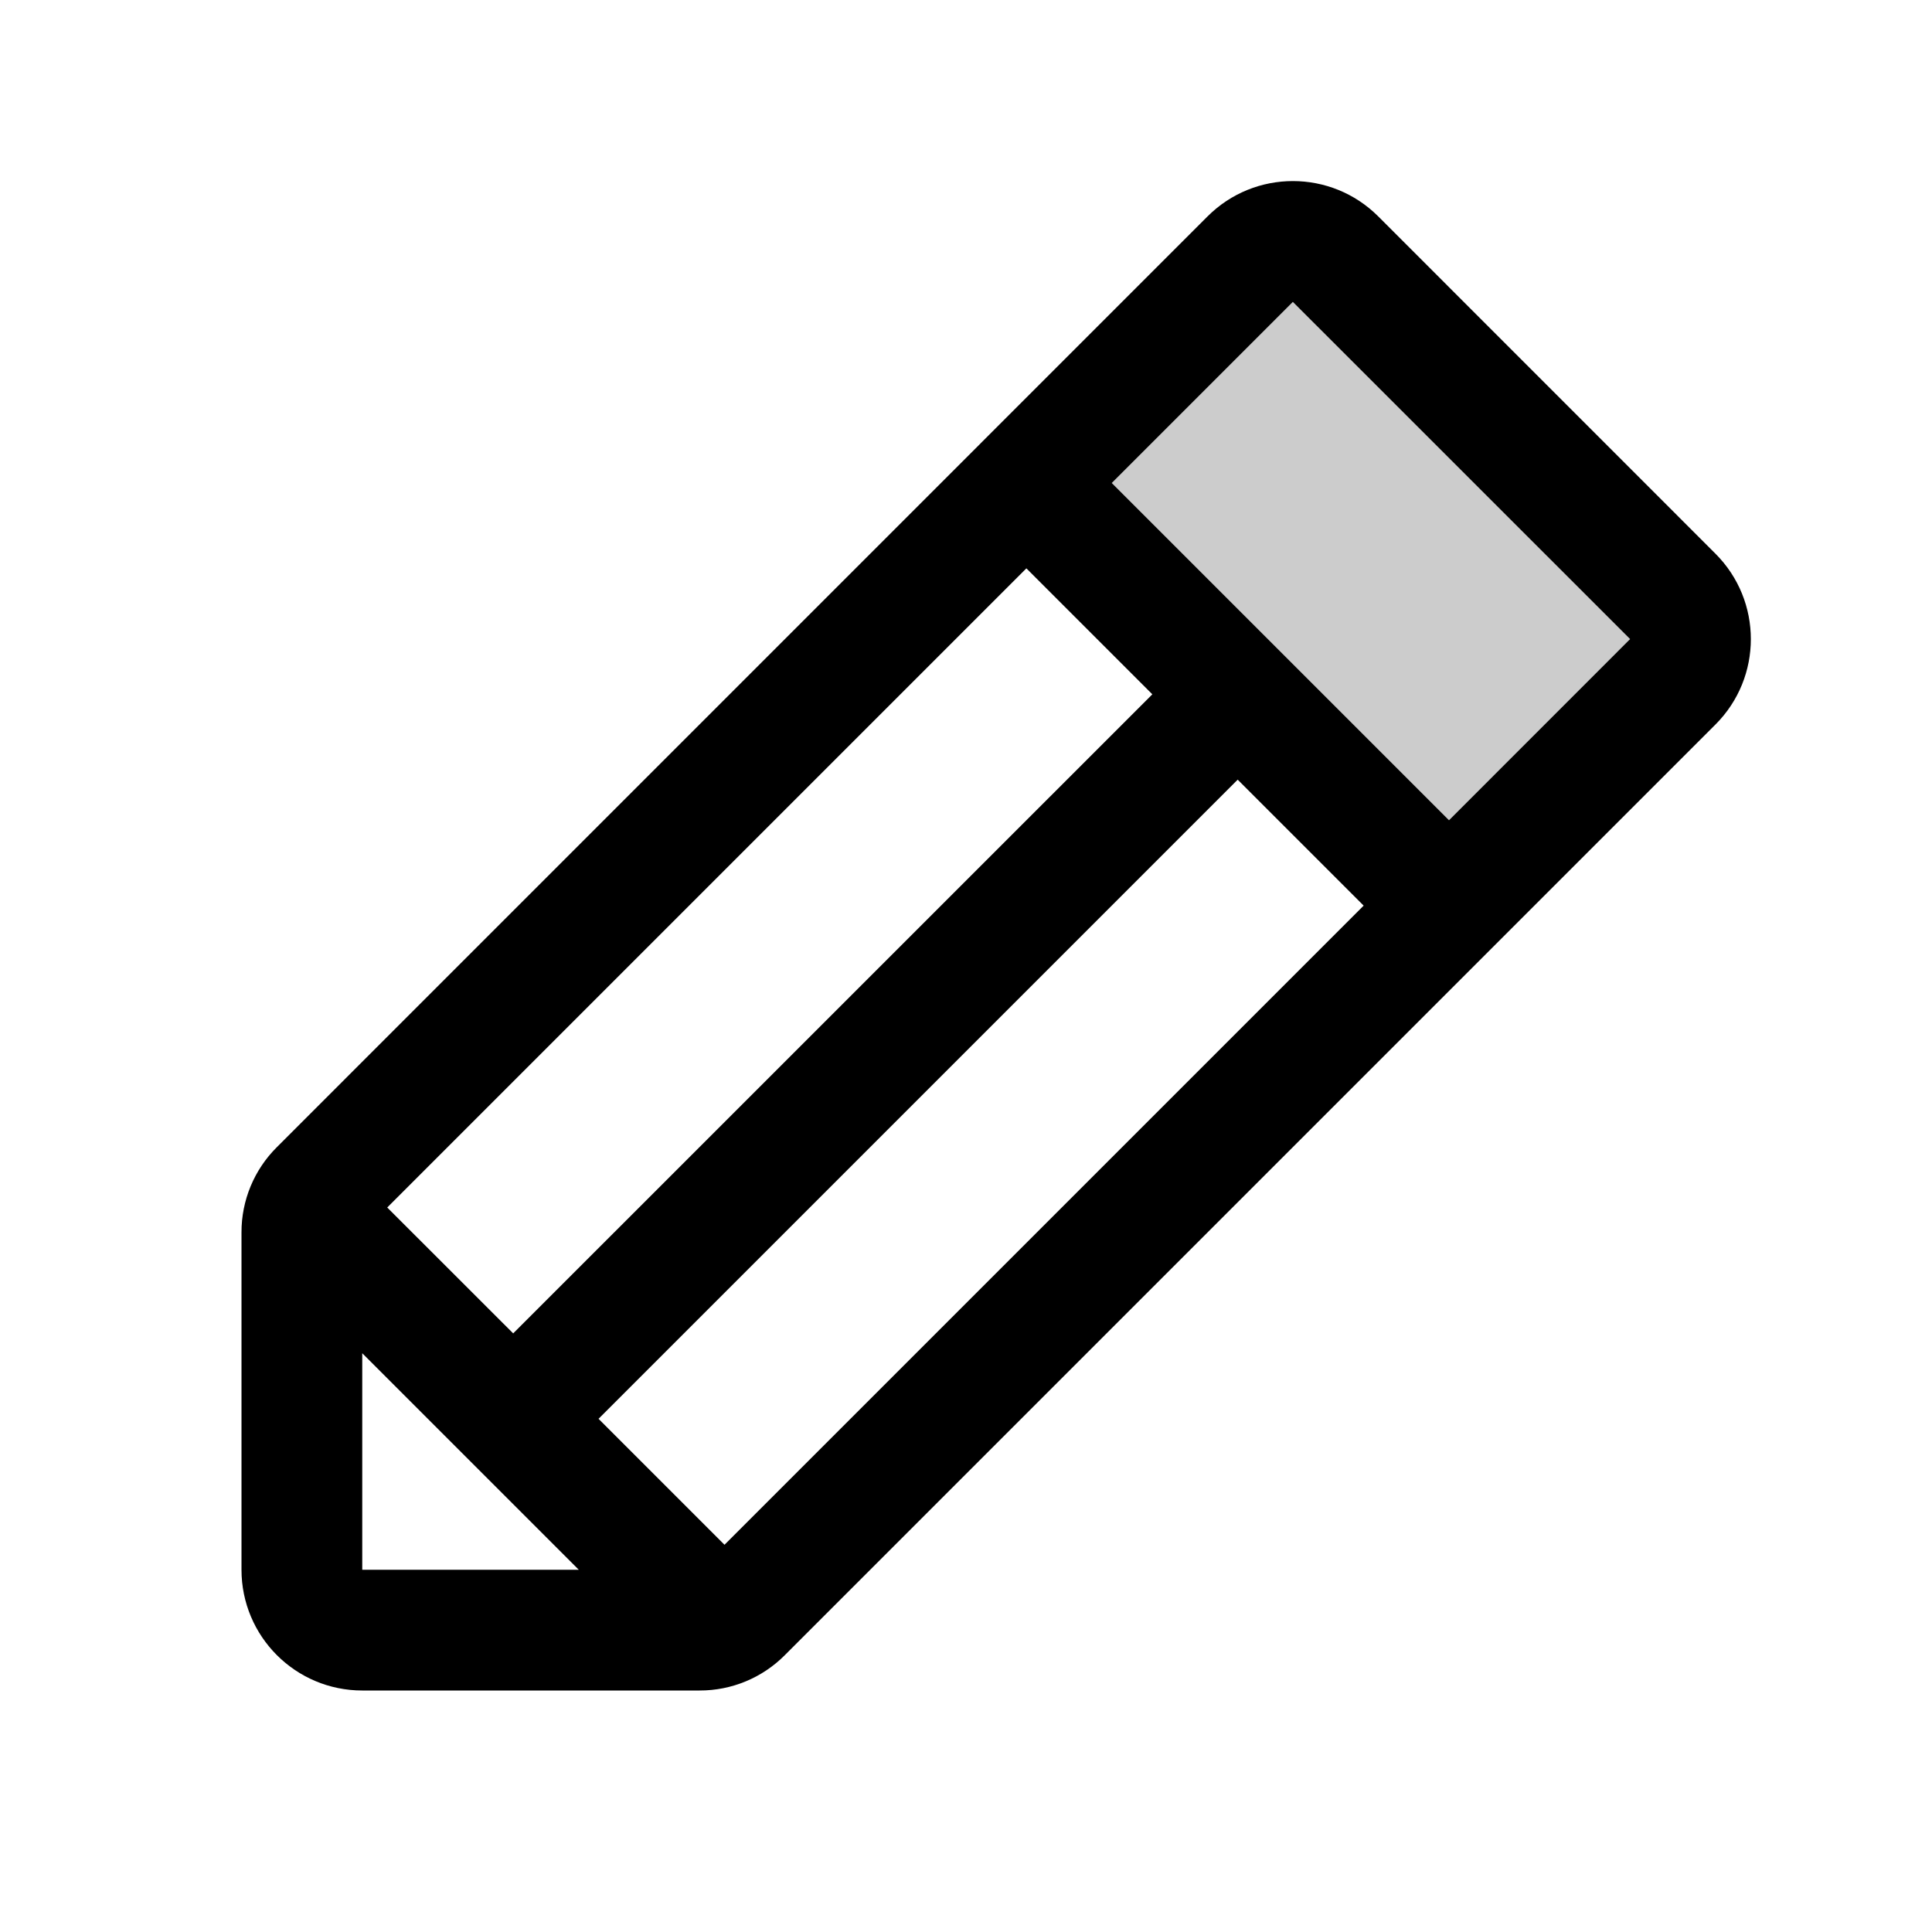
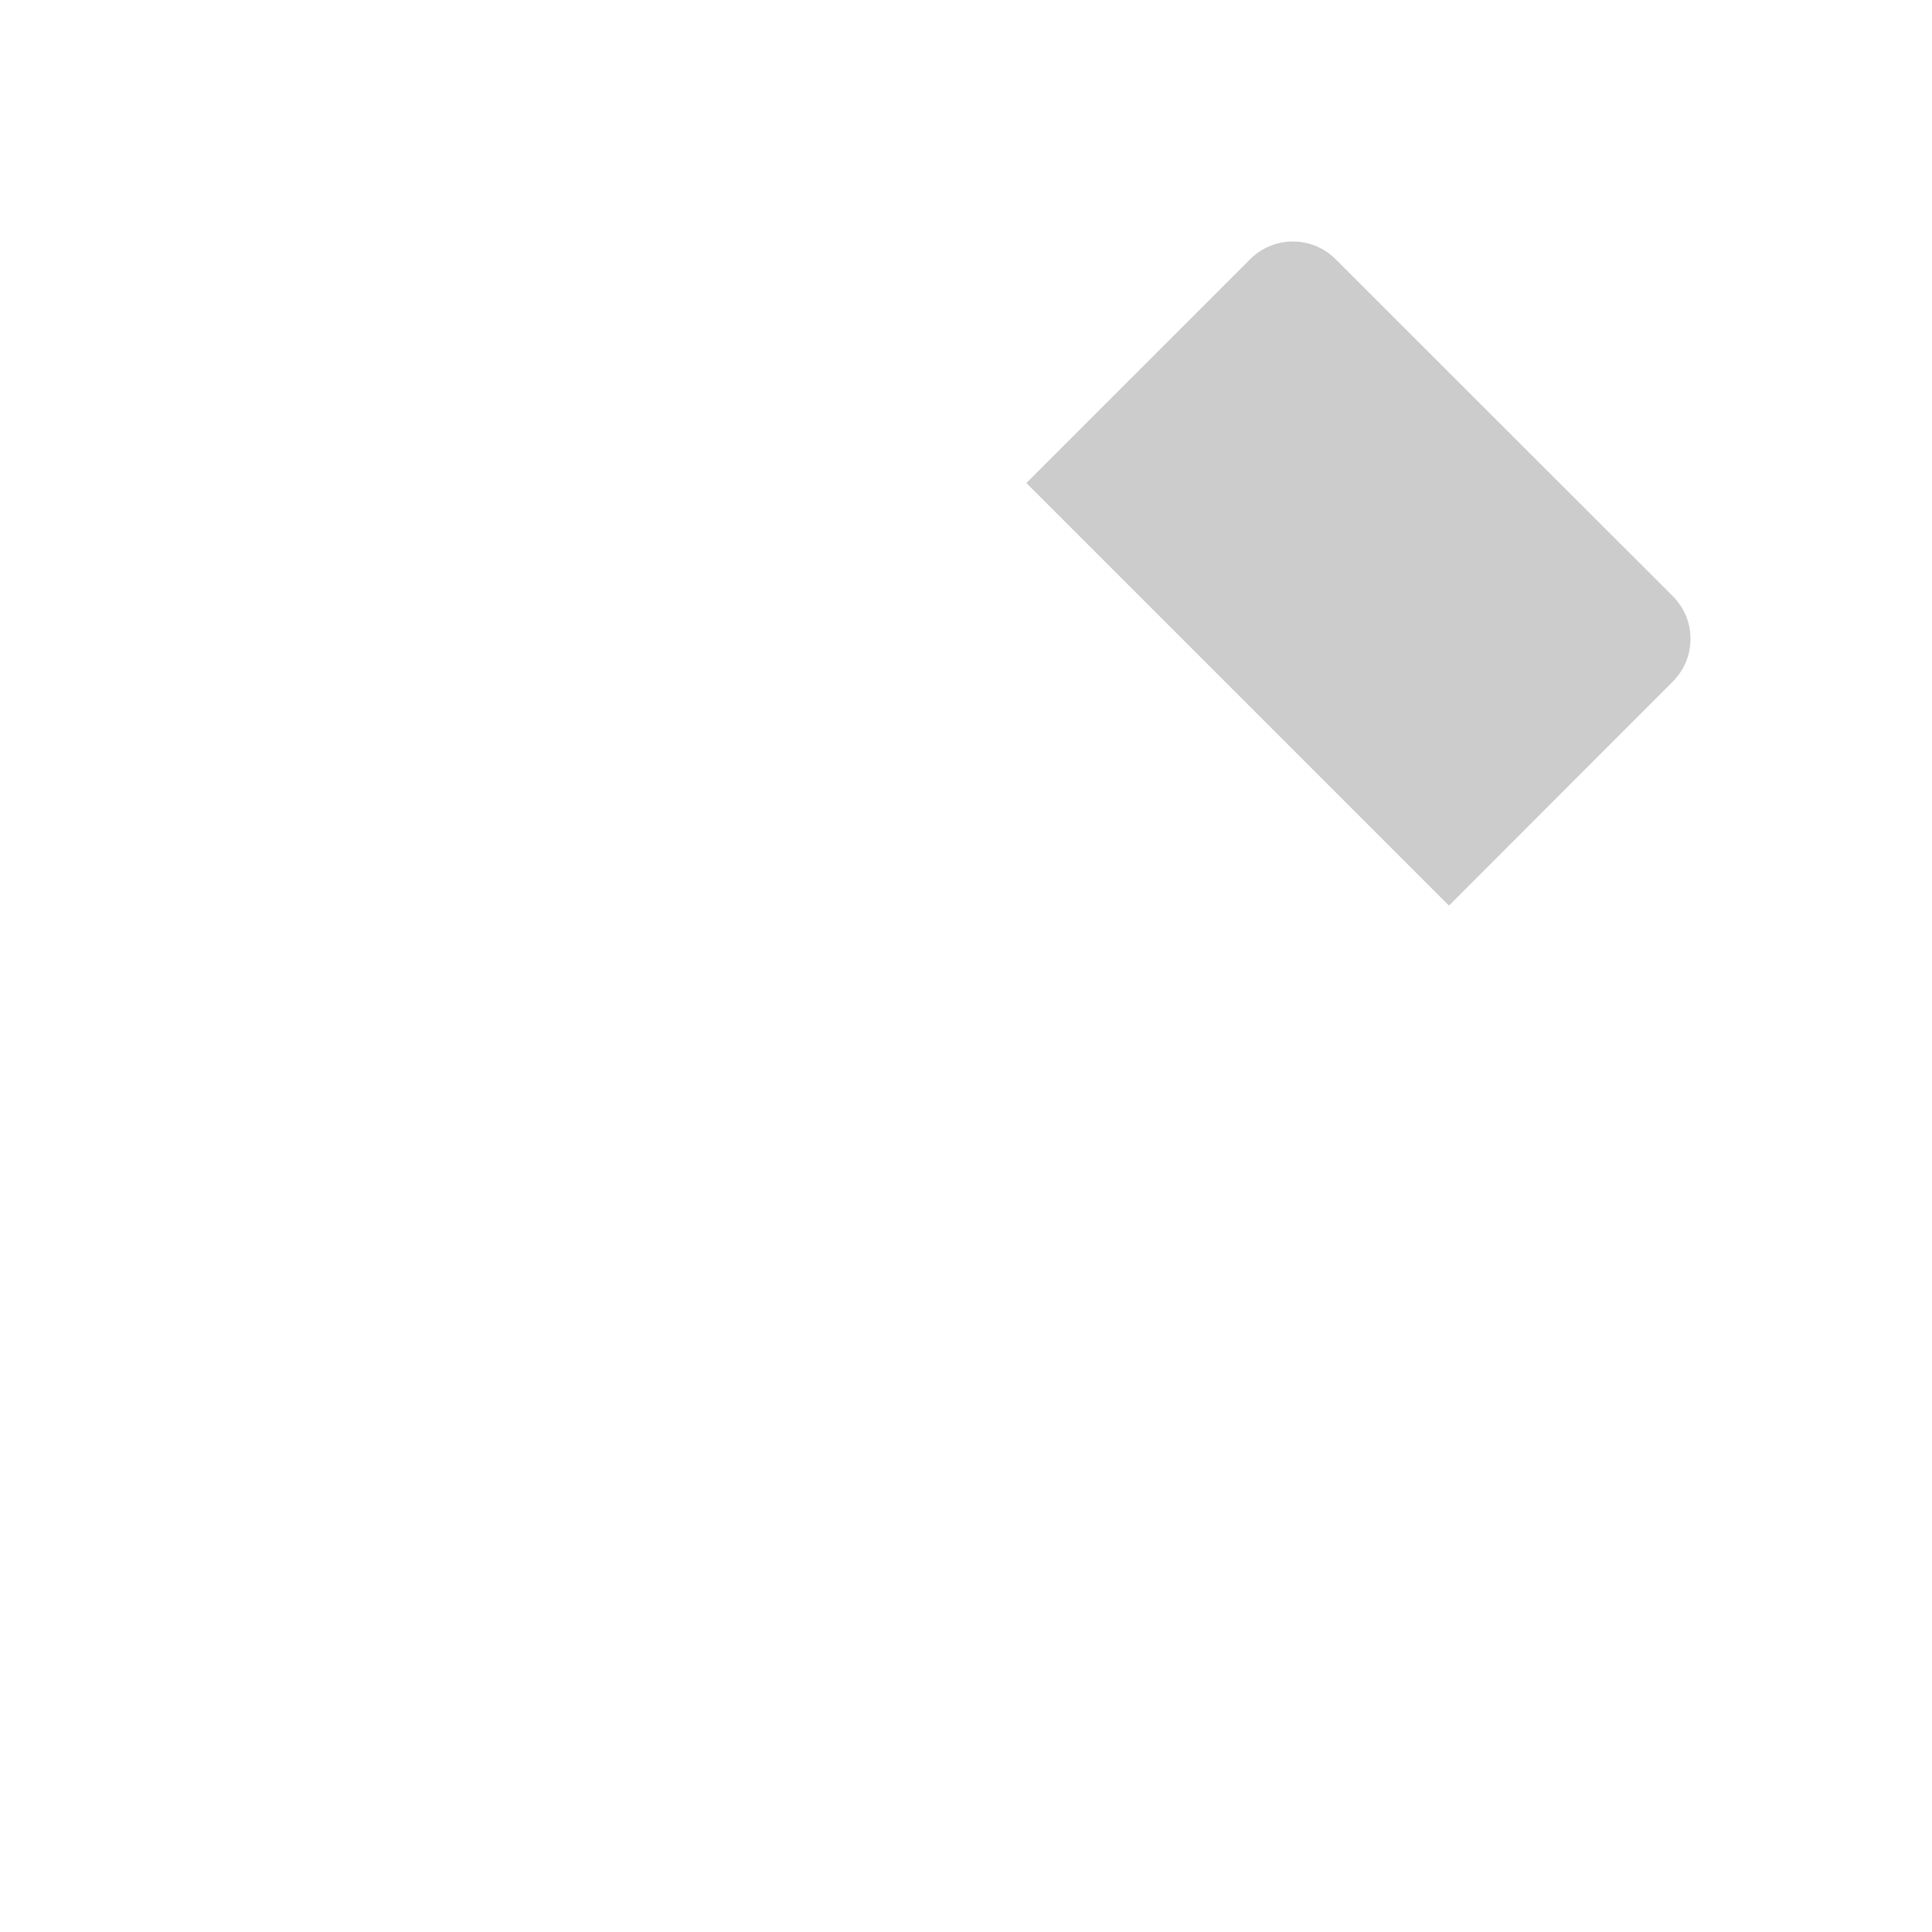
- <svg xmlns="http://www.w3.org/2000/svg" width="32" height="32" fill="#000000" viewBox="0 0 256 256">
-   <path d="M221.66,90.34,192,120,136,64l29.66-29.66a8,8,0,0,1,11.31,0L221.66,79A8,8,0,0,1,221.66,90.34Z" opacity="0.2" />
-   <path d="M227.31,73.37,182.63,28.68a16,16,0,0,0-22.63,0L36.69,152A15.86,15.86,0,0,0,32,163.31V208a16,16,0,0,0,16,16H92.69A15.86,15.86,0,0,0,104,219.31L227.31,96a16,16,0,0,0,0-22.63ZM51.31,160,136,75.31,152.69,92,68,176.68ZM48,179.31,76.69,208H48Zm48,25.38L79.31,188,164,103.31,180.69,120Zm96-96L147.31,64l24-24L216,84.68Z" />
+ <svg xmlns="http://www.w3.org/2000/svg" viewBox="0 0 256 256" style="">
+   <path width="256" height="256" fill="none" d="M0 0 L256 0 L256 256 L0 256 Z" class="pkUIvbop_0" />
+   <path d="M192,120,136,64l29.66-29.66a8,8,0,0,1,11.31,0L221.66,79a8,8,0,0,1,0,11.31Z" opacity="0.2" class="pkUIvbop_1" />
+   <path d="M92.69,216H48a8,8,0,0,1-8-8V163.31a8,8,0,0,1,2.34-5.65L165.66,34.34a8,8,0,0,1,11.31,0L221.66,79a8,8,0,0,1,0,11.31L98.34,213.66A8,8,0,0,1,92.69,216Z" fill="none" stroke="currentColor" stroke-linecap="round" stroke-linejoin="round" stroke-width="16" class="pkUIvbop_2" />
+   <path fill="none" stroke="currentColor" stroke-linecap="round" stroke-linejoin="round" stroke-width="16" d="M136,64L192,120" class="pkUIvbop_3" />
+   <path fill="none" stroke="currentColor" stroke-linecap="round" stroke-linejoin="round" stroke-width="16" d="M164,92L68,188" class="pkUIvbop_4" />
+   <path fill="none" stroke="currentColor" stroke-linecap="round" stroke-linejoin="round" stroke-width="16" d="M95.49,215.49L40.51,160.51" class="pkUIvbop_5" />
+   <style data-made-with="vivus-instant">.pkUIvbop_0{stroke-dasharray:1024 1026;stroke-dashoffset:1025;animation:pkUIvbop_draw_0 7200ms linear 0ms infinite,pkUIvbop_fade 7200ms linear 0ms infinite;}.pkUIvbop_1{stroke-dasharray:252 254;stroke-dashoffset:253;animation:pkUIvbop_draw_1 7200ms linear 0ms infinite,pkUIvbop_fade 7200ms linear 0ms infinite;}.pkUIvbop_2{stroke-dasharray:552 554;stroke-dashoffset:553;animation:pkUIvbop_draw_2 7200ms linear 0ms infinite,pkUIvbop_fade 7200ms linear 0ms infinite;}.pkUIvbop_3{stroke-dasharray:80 82;stroke-dashoffset:81;animation:pkUIvbop_draw_3 7200ms linear 0ms infinite,pkUIvbop_fade 7200ms linear 0ms infinite;}.pkUIvbop_4{stroke-dasharray:136 138;stroke-dashoffset:137;animation:pkUIvbop_draw_4 7200ms linear 0ms infinite,pkUIvbop_fade 7200ms linear 0ms infinite;}.pkUIvbop_5{stroke-dasharray:78 80;stroke-dashoffset:79;animation:pkUIvbop_draw_5 7200ms linear 0ms infinite,pkUIvbop_fade 7200ms linear 0ms infinite;}@keyframes pkUIvbop_draw{100%{stroke-dashoffset:0;}}@keyframes pkUIvbop_fade{0%{stroke-opacity:1;}94.444%{stroke-opacity:1;}100%{stroke-opacity:0;}}@keyframes pkUIvbop_draw_0{11.111%{stroke-dashoffset: 1025}38.889%{ stroke-dashoffset: 0;}100%{ stroke-dashoffset: 0;}}@keyframes pkUIvbop_draw_1{13.889%{stroke-dashoffset: 253}41.667%{ stroke-dashoffset: 0;}100%{ stroke-dashoffset: 0;}}@keyframes pkUIvbop_draw_2{16.667%{stroke-dashoffset: 553}44.444%{ stroke-dashoffset: 0;}100%{ stroke-dashoffset: 0;}}@keyframes pkUIvbop_draw_3{19.444%{stroke-dashoffset: 81}47.222%{ stroke-dashoffset: 0;}100%{ stroke-dashoffset: 0;}}@keyframes pkUIvbop_draw_4{22.222%{stroke-dashoffset: 137}50%{ stroke-dashoffset: 0;}100%{ stroke-dashoffset: 0;}}@keyframes pkUIvbop_draw_5{25%{stroke-dashoffset: 79}52.778%{ stroke-dashoffset: 0;}100%{ stroke-dashoffset: 0;}}</style>
</svg>
